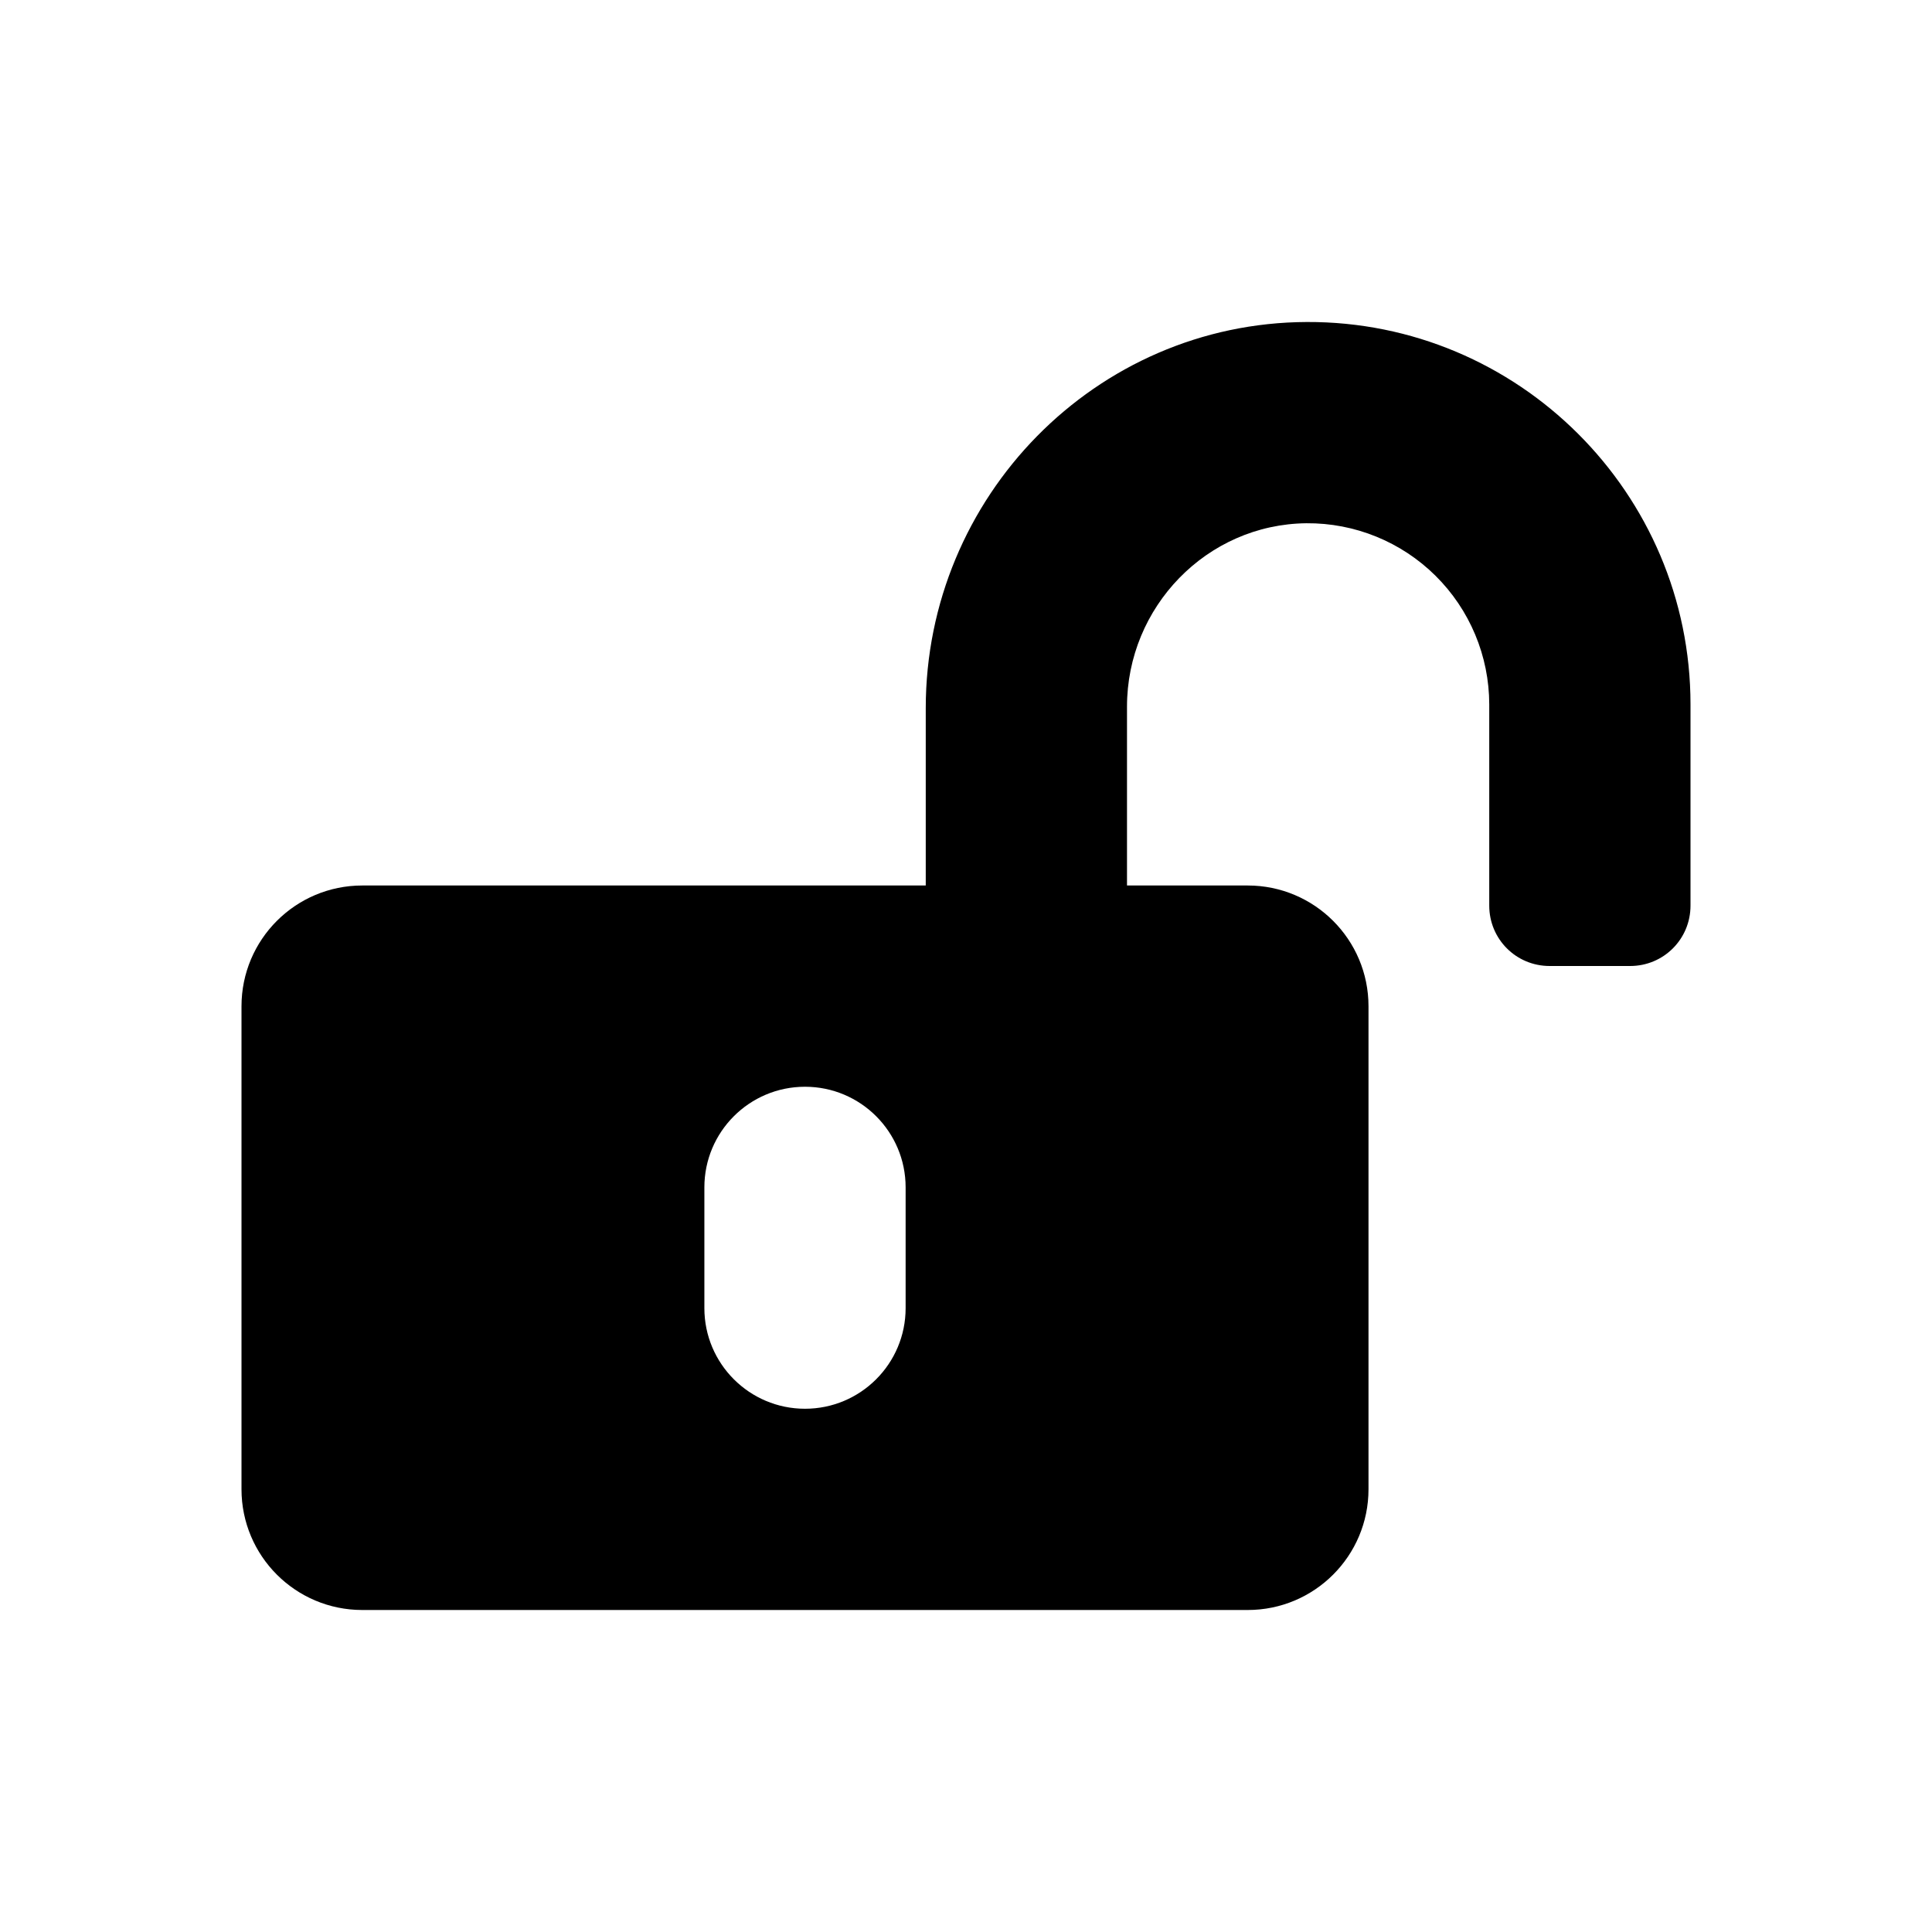
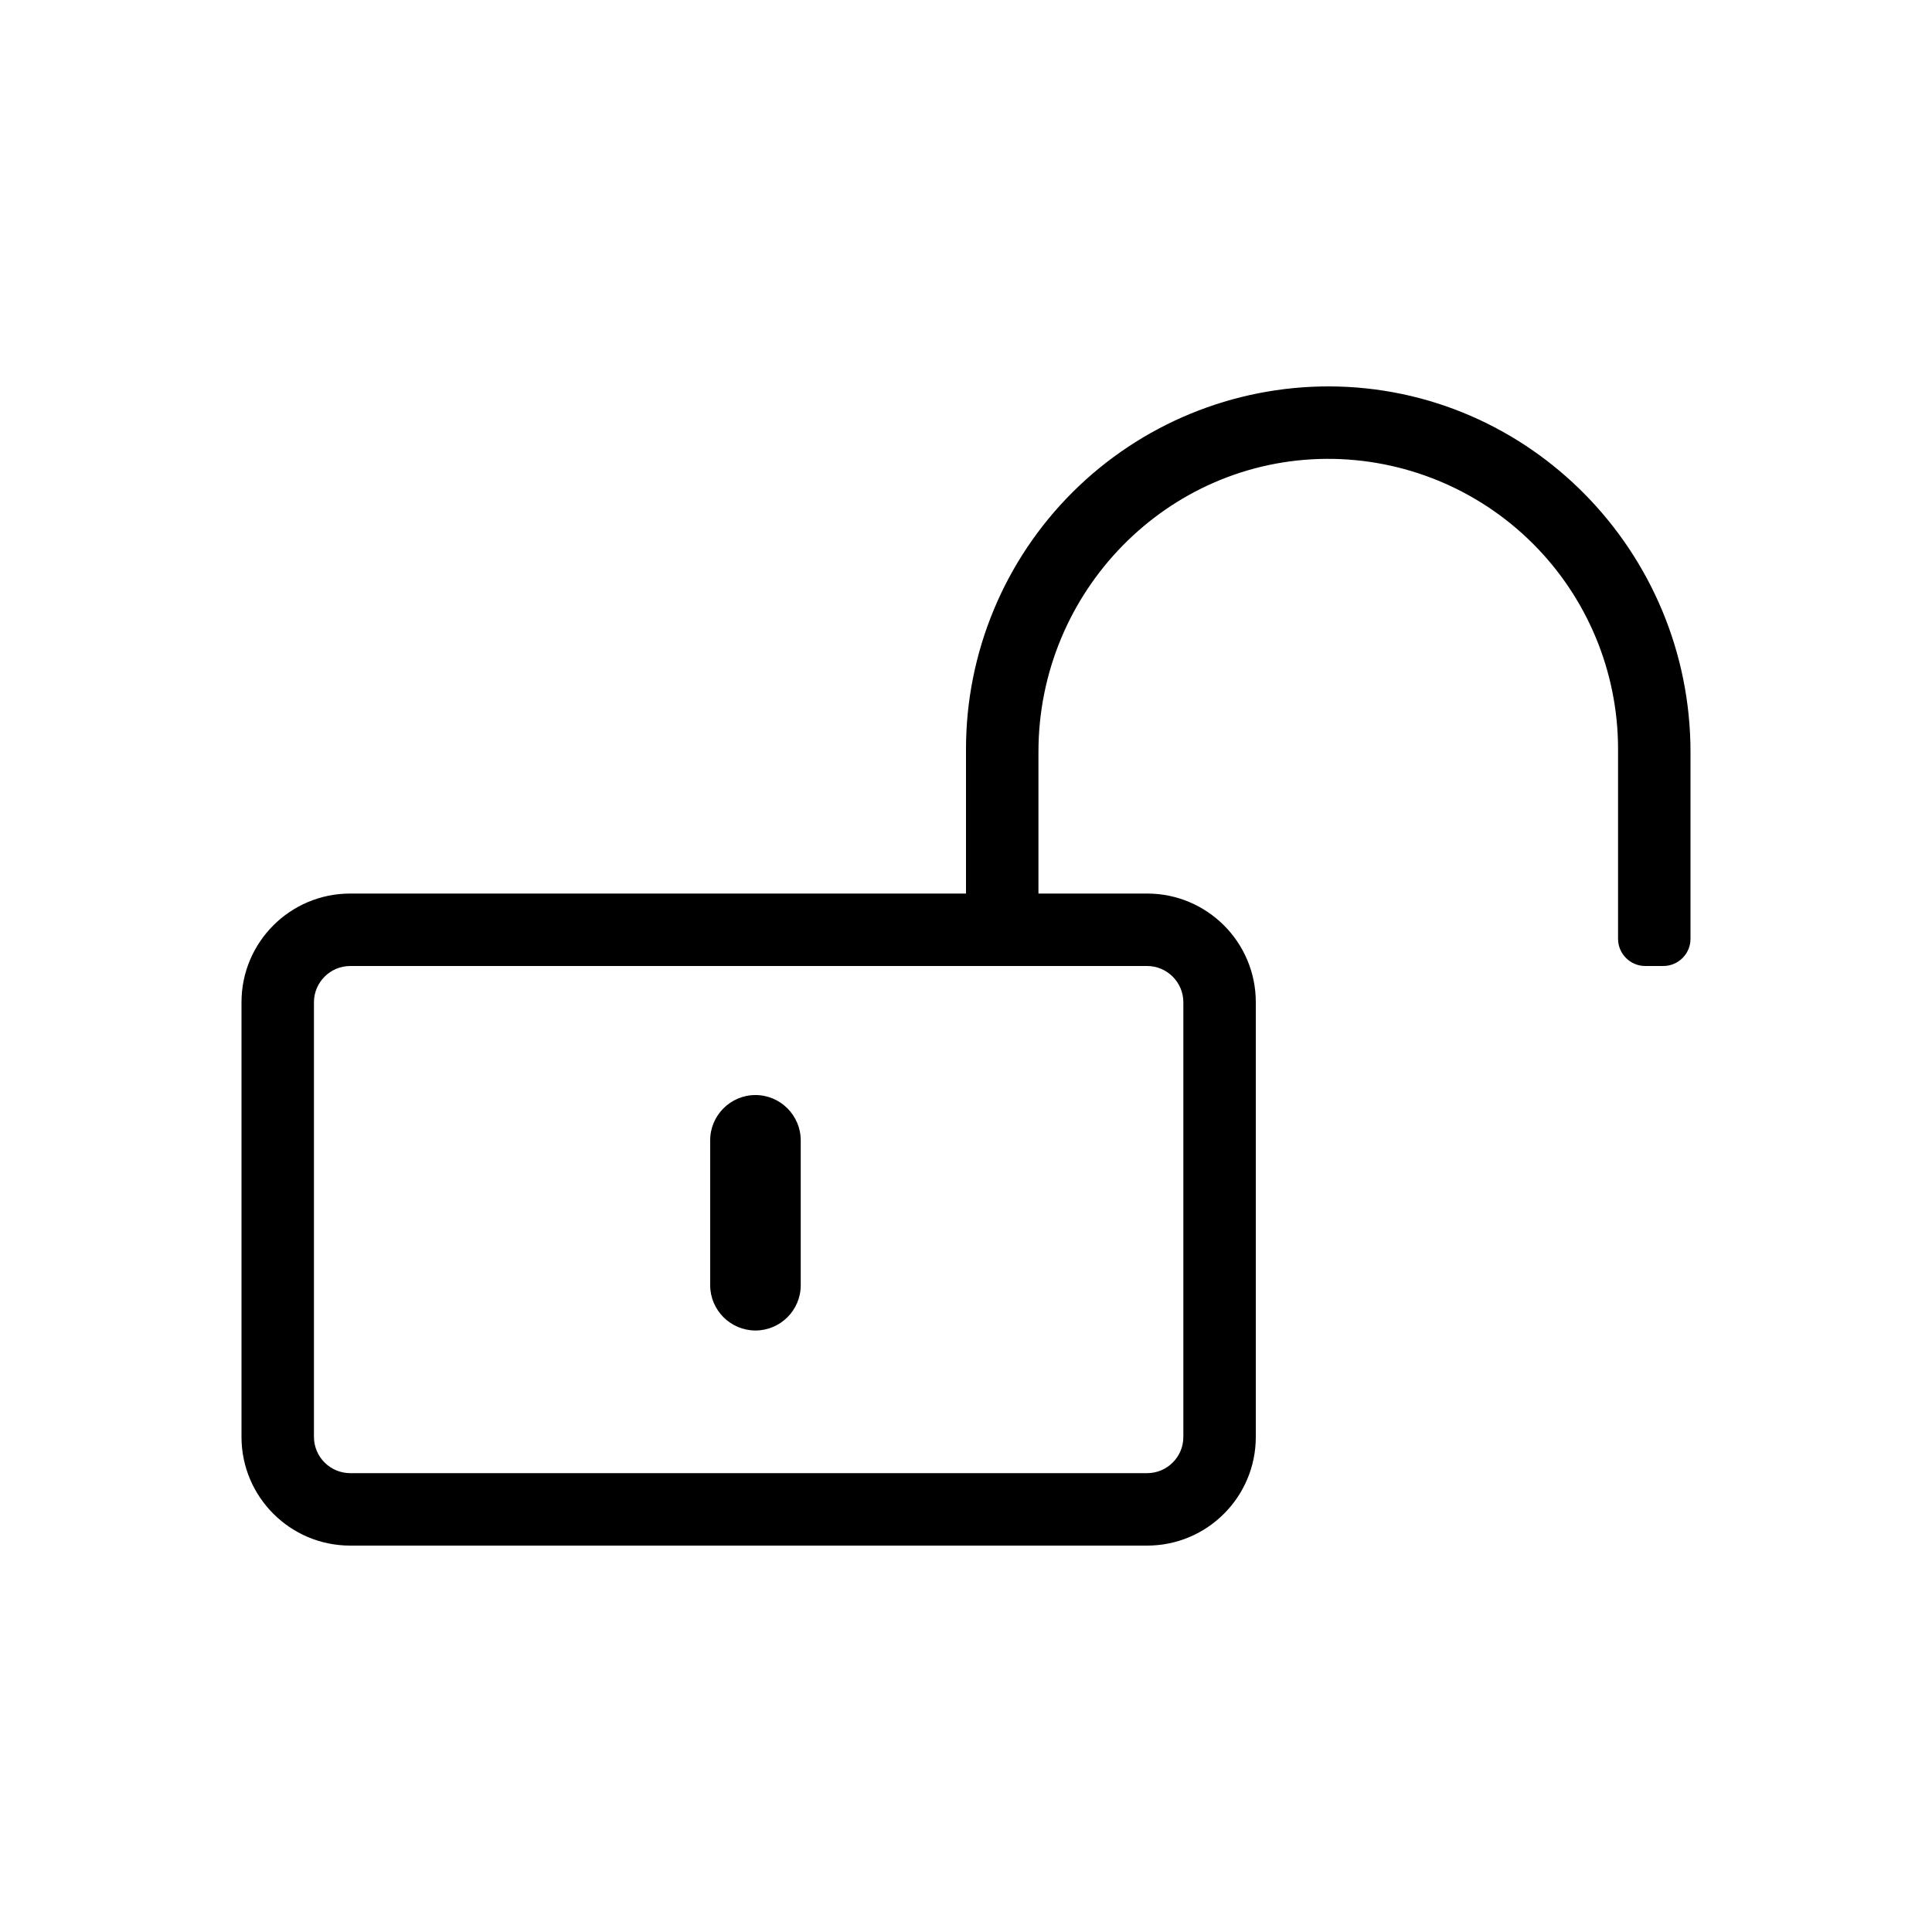
- <svg xmlns="http://www.w3.org/2000/svg" width="24" height="24">
-   <path d="M16.234 4C13.61 4.01 11.5 6.172 11.5 8.797V11h-7A1.5 1.5 0 0 0 3 12.5v6A1.5 1.5 0 0 0 4.5 20h11a1.5 1.5 0 0 0 1.5-1.5v-6a1.5 1.5 0 0 0-1.5-1.5H14V8.778c0-1.237.99-2.265 2.228-2.278A2.253 2.253 0 0 1 18.5 8.75v2.5c0 .416.334.75.75.75h1c.416 0 .75-.334.75-.75v-2.5c0-2.625-2.14-4.76-4.766-4.75zM11.25 16.25a1.25 1.25 0 1 1-2.5 0v-1.5a1.25 1.25 0 1 1 2.5 0v1.5z" />
+ <svg xmlns="http://www.w3.org/2000/svg" width="24" height="24" viewBox="0 0 24 24">
+   <path d="M9.384 16.528a.564.564 0 0 1-.562-.562v-1.8c0-.31.253-.563.562-.563.31 0 .563.253.563.563v1.8c0 .31-.253.562-.563.562zM16.514 4.8A4.504 4.504 0 0 0 12 9.3v1.8H4.35A1.35 1.35 0 0 0 3 12.45v5.4c0 .745.605 1.35 1.35 1.35h9.9a1.35 1.35 0 0 0 1.35-1.35v-5.4a1.35 1.35 0 0 0-1.35-1.35H12.9V9.34c0-1.989 1.595-3.629 3.58-3.64a3.604 3.604 0 0 1 3.62 3.6v2.363c0 .185.152.337.337.337h.226a.338.338 0 0 0 .337-.337v-2.32c0-2.487-2-4.535-4.486-4.543zM14.25 12c.248 0 .45.203.45.45v5.4a.45.45 0 0 1-.45.45h-9.9a.451.451 0 0 1-.45-.45v-5.4c0-.247.203-.45.45-.45h9.9z" />
</svg>
